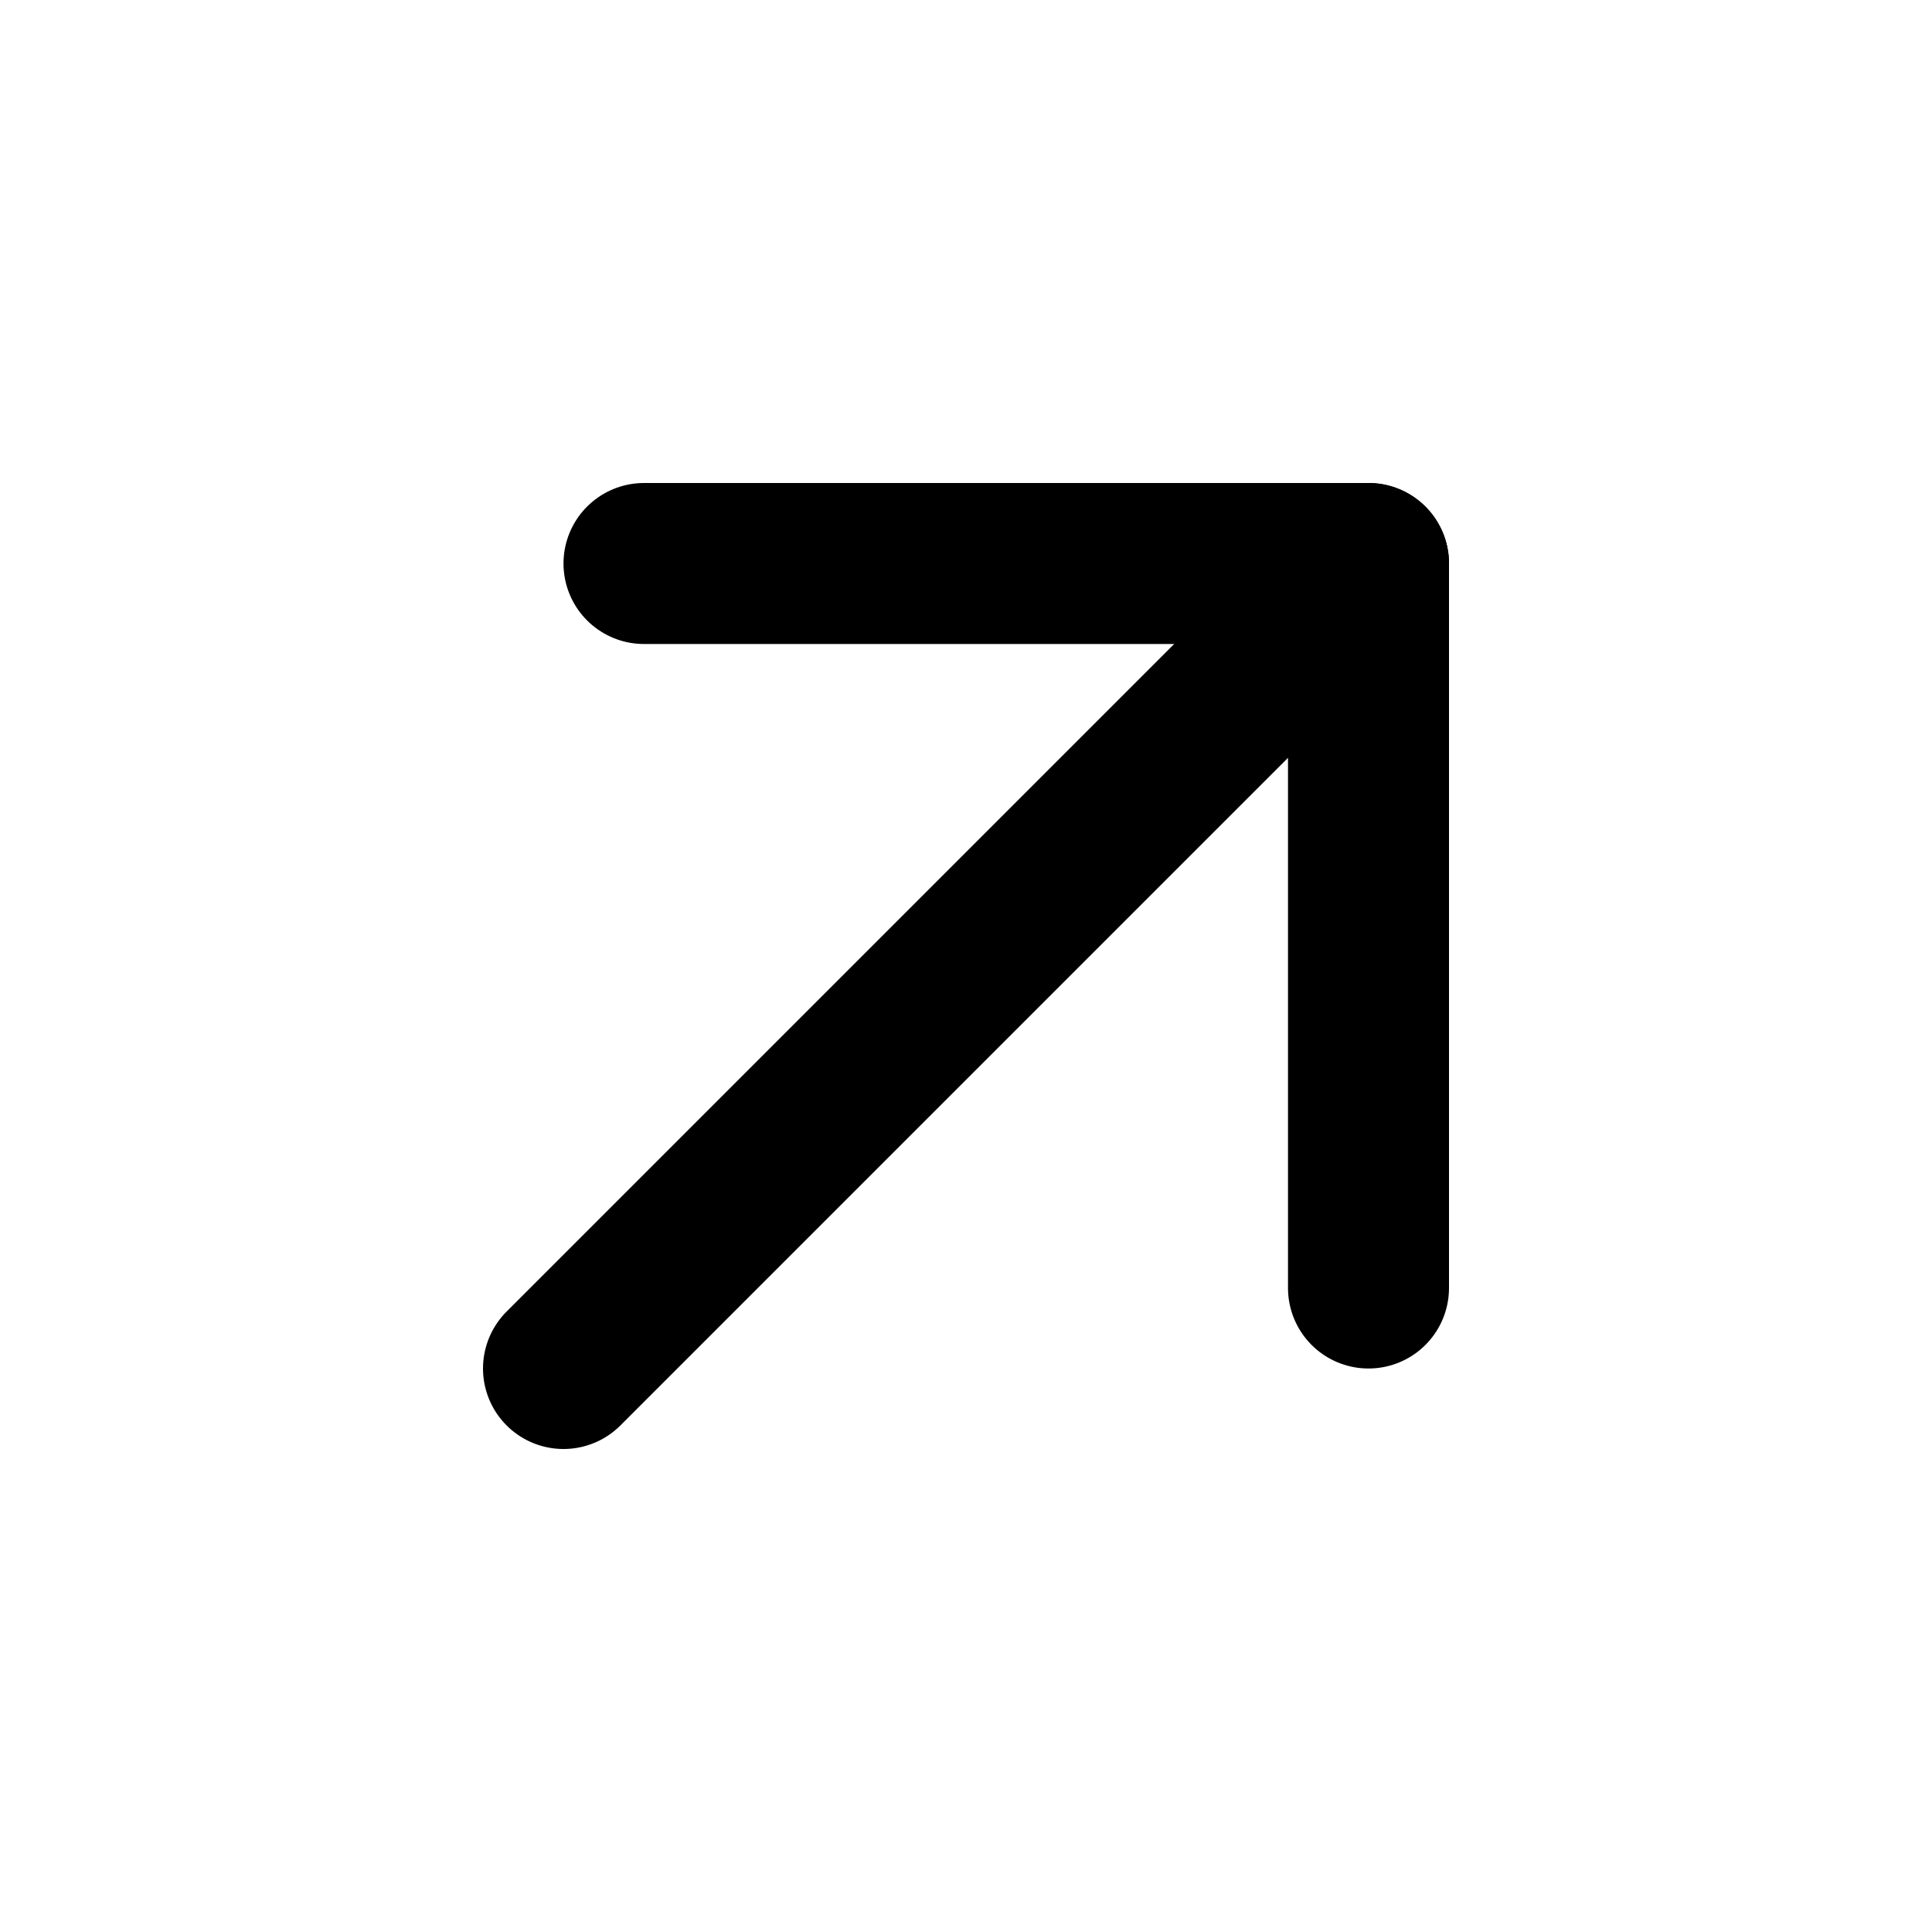
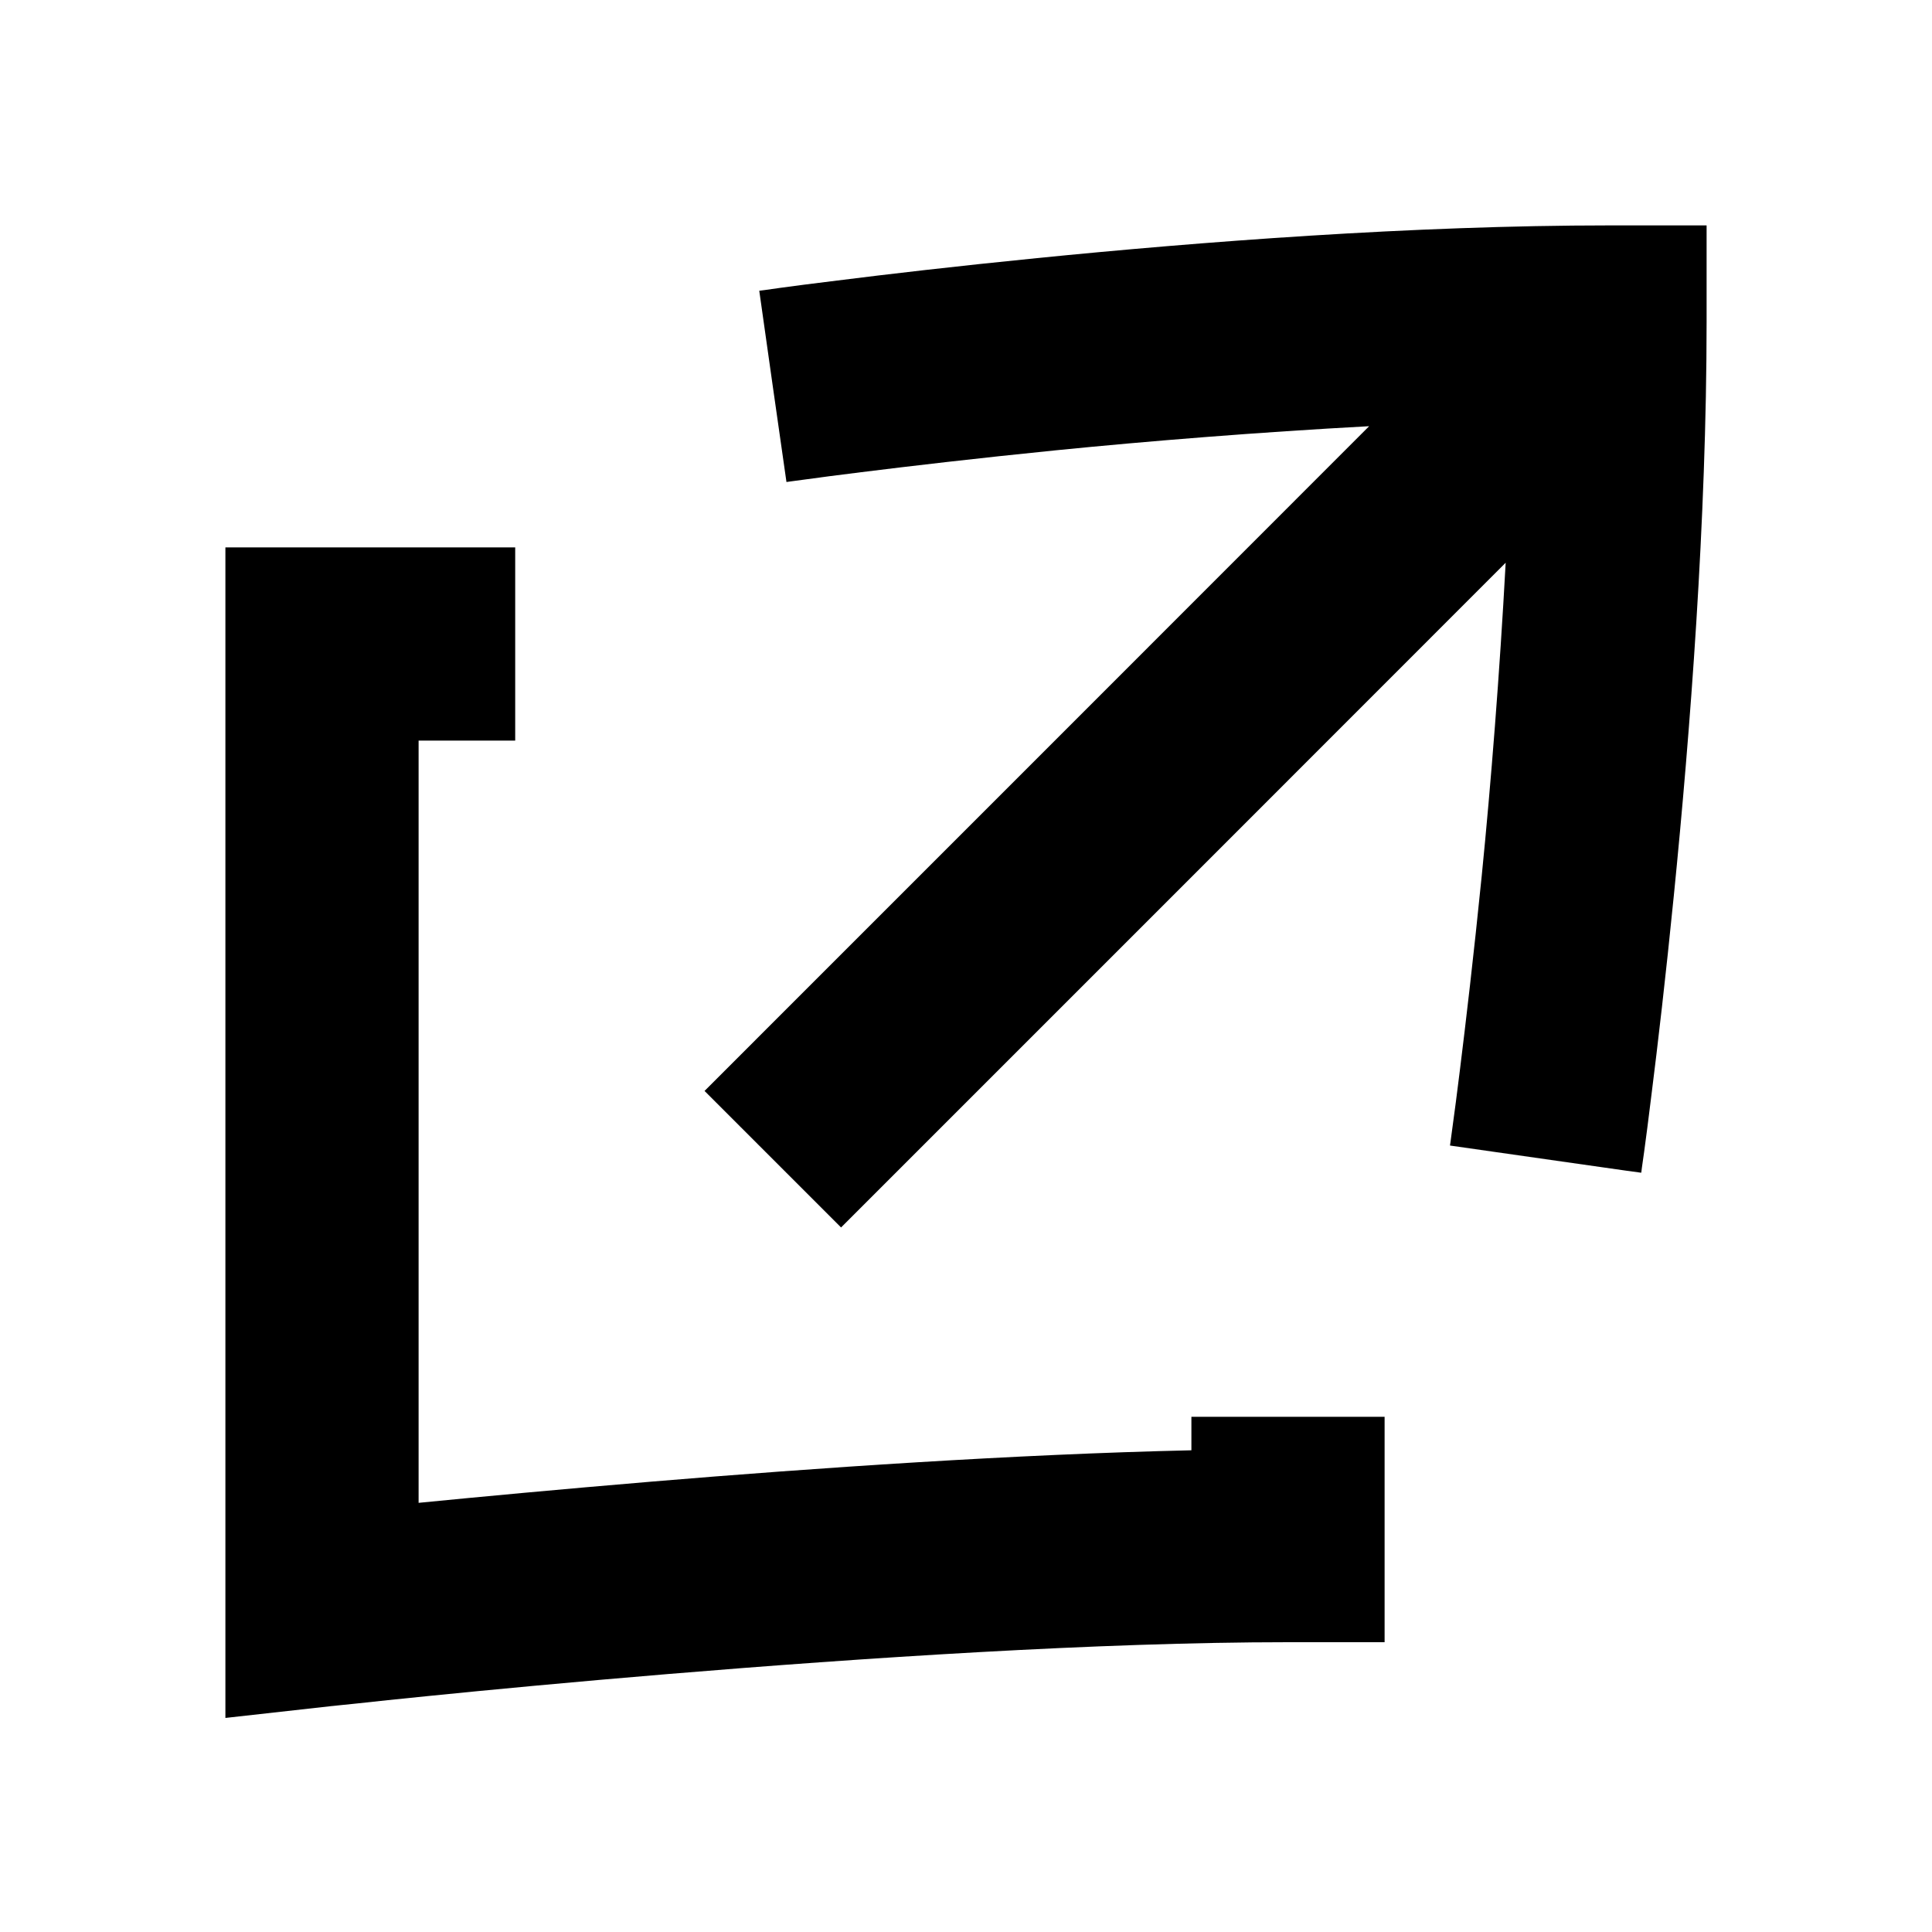
- <svg xmlns="http://www.w3.org/2000/svg" width="24" height="24" viewBox="0 0 24 24" fill="none" stroke="currentColor" stroke-width="2" stroke-linecap="round" stroke-linejoin="round" class="icon icon-tabler icons-tabler-outline icon-tabler-arrow-up-right">
-   <path stroke="none" d="M0 0h24v24H0z" fill="none" />
-   <path d="M17 7l-10 10" />
-   <path d="M8 7l9 0l0 9" />
+ <svg xmlns="http://www.w3.org/2000/svg" width="15" height="15" viewBox="0 0 15 15" fill="none">
+   <path d="M4 4.25V5.75H3.25V11.668C3.716 11.622 4.347 11.563 5.062 11.503C6.33 11.397 7.878 11.291 9.25 11.26V11H10.75V12.75H10C8.532 12.75 6.683 12.873 5.188 12.997C4.442 13.059 3.79 13.121 3.324 13.168C3.092 13.191 2.906 13.211 2.778 13.225C2.715 13.231 2.665 13.237 2.632 13.24C2.616 13.242 2.603 13.243 2.595 13.244C2.591 13.245 2.588 13.245 2.586 13.245H2.583L1.75 13.338V4.25H4ZM13.25 2.5C13.25 4.036 13.122 5.689 12.996 6.949C12.933 7.581 12.87 8.119 12.822 8.499C12.799 8.689 12.779 8.84 12.765 8.943C12.758 8.995 12.752 9.036 12.748 9.063L12.743 9.103L12.742 9.105C12.738 9.105 12.685 9.098 12 9C11.307 8.901 11.261 8.894 11.258 8.894C11.258 8.892 11.258 8.888 11.259 8.885C11.26 8.879 11.261 8.869 11.263 8.856C11.266 8.831 11.272 8.793 11.278 8.744C11.292 8.645 11.311 8.498 11.334 8.313C11.38 7.943 11.442 7.418 11.504 6.801C11.576 6.079 11.643 5.236 11.69 4.369C10.775 5.284 9.775 6.285 8.901 7.159L6.53 9.53L5.47 8.47L7.841 6.099C8.715 5.225 9.715 4.224 10.63 3.309C9.763 3.356 8.92 3.424 8.199 3.496C7.582 3.558 7.056 3.62 6.687 3.666C6.502 3.689 6.355 3.708 6.256 3.722C6.207 3.728 6.169 3.734 6.144 3.737C6.131 3.739 6.121 3.74 6.115 3.741C6.112 3.742 6.11 3.742 6.108 3.742H6.106C6.106 3.739 6.099 3.693 6 3L5.895 2.258L5.897 2.257L5.937 2.252C5.964 2.248 6.005 2.242 6.057 2.235C6.16 2.221 6.311 2.201 6.501 2.178C6.881 2.13 7.419 2.067 8.051 2.004C9.311 1.878 10.964 1.75 12.5 1.75H13.25V2.5Z" fill="currentColor" />
</svg>
